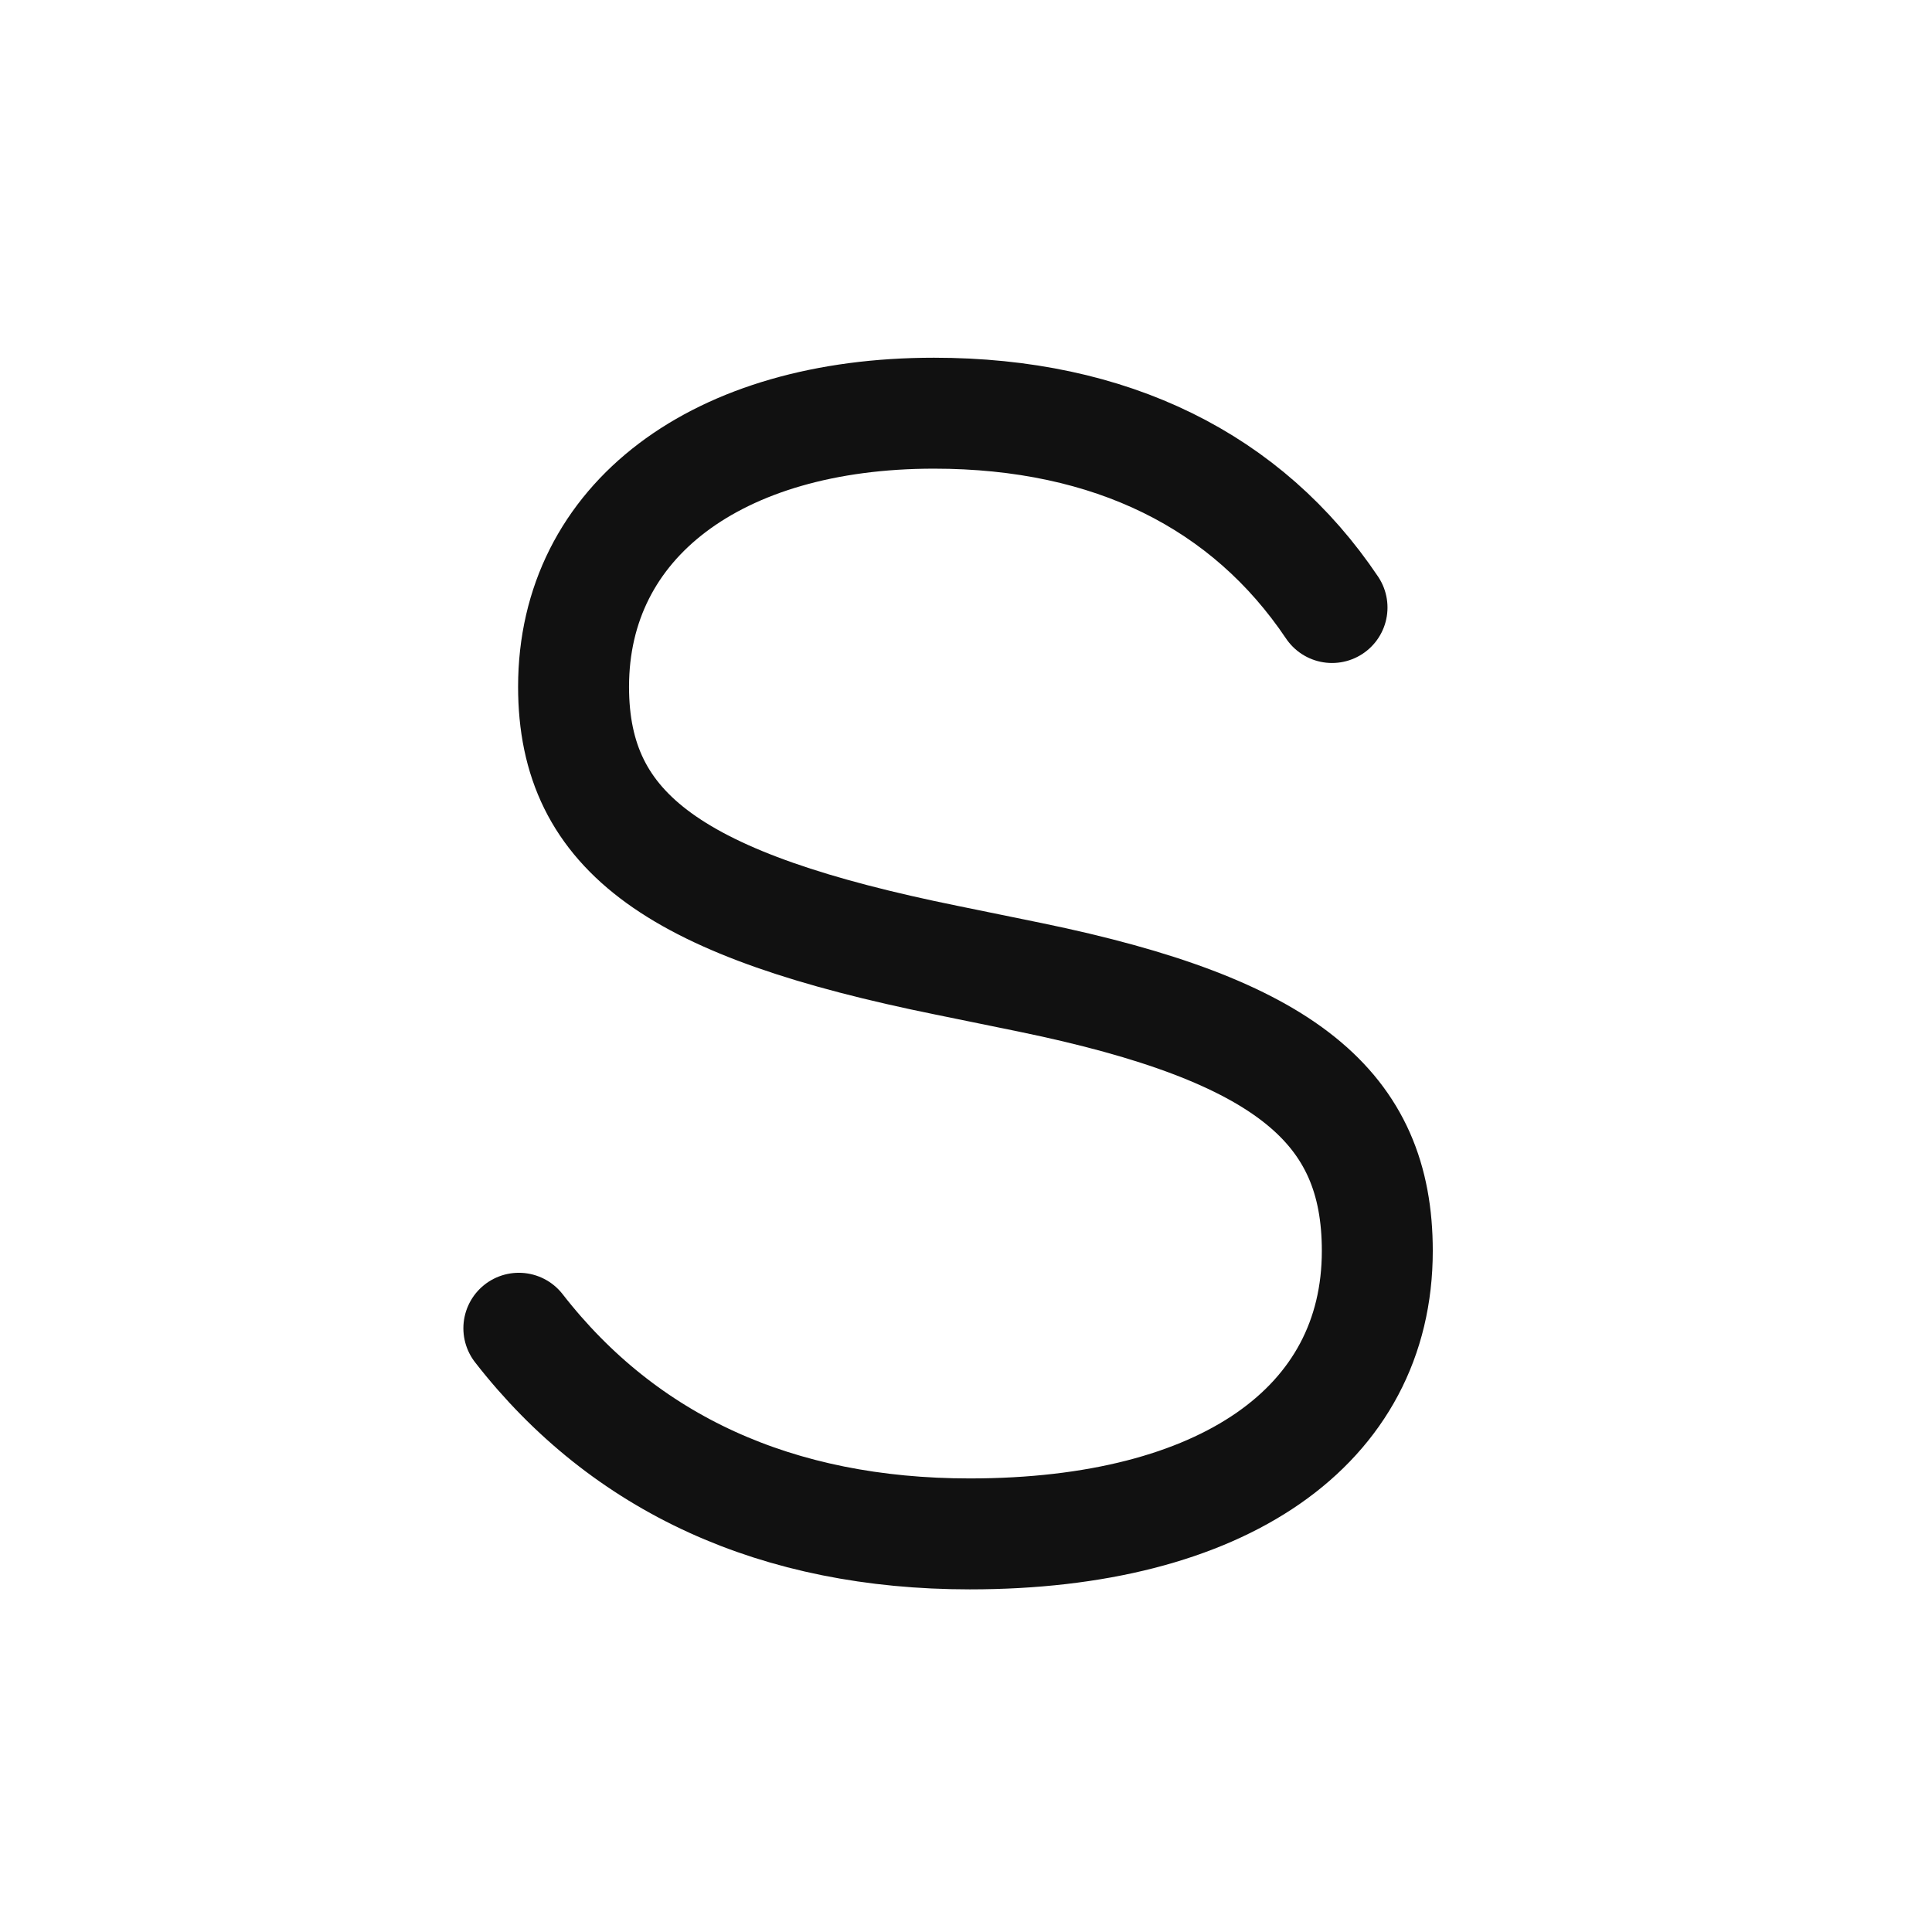
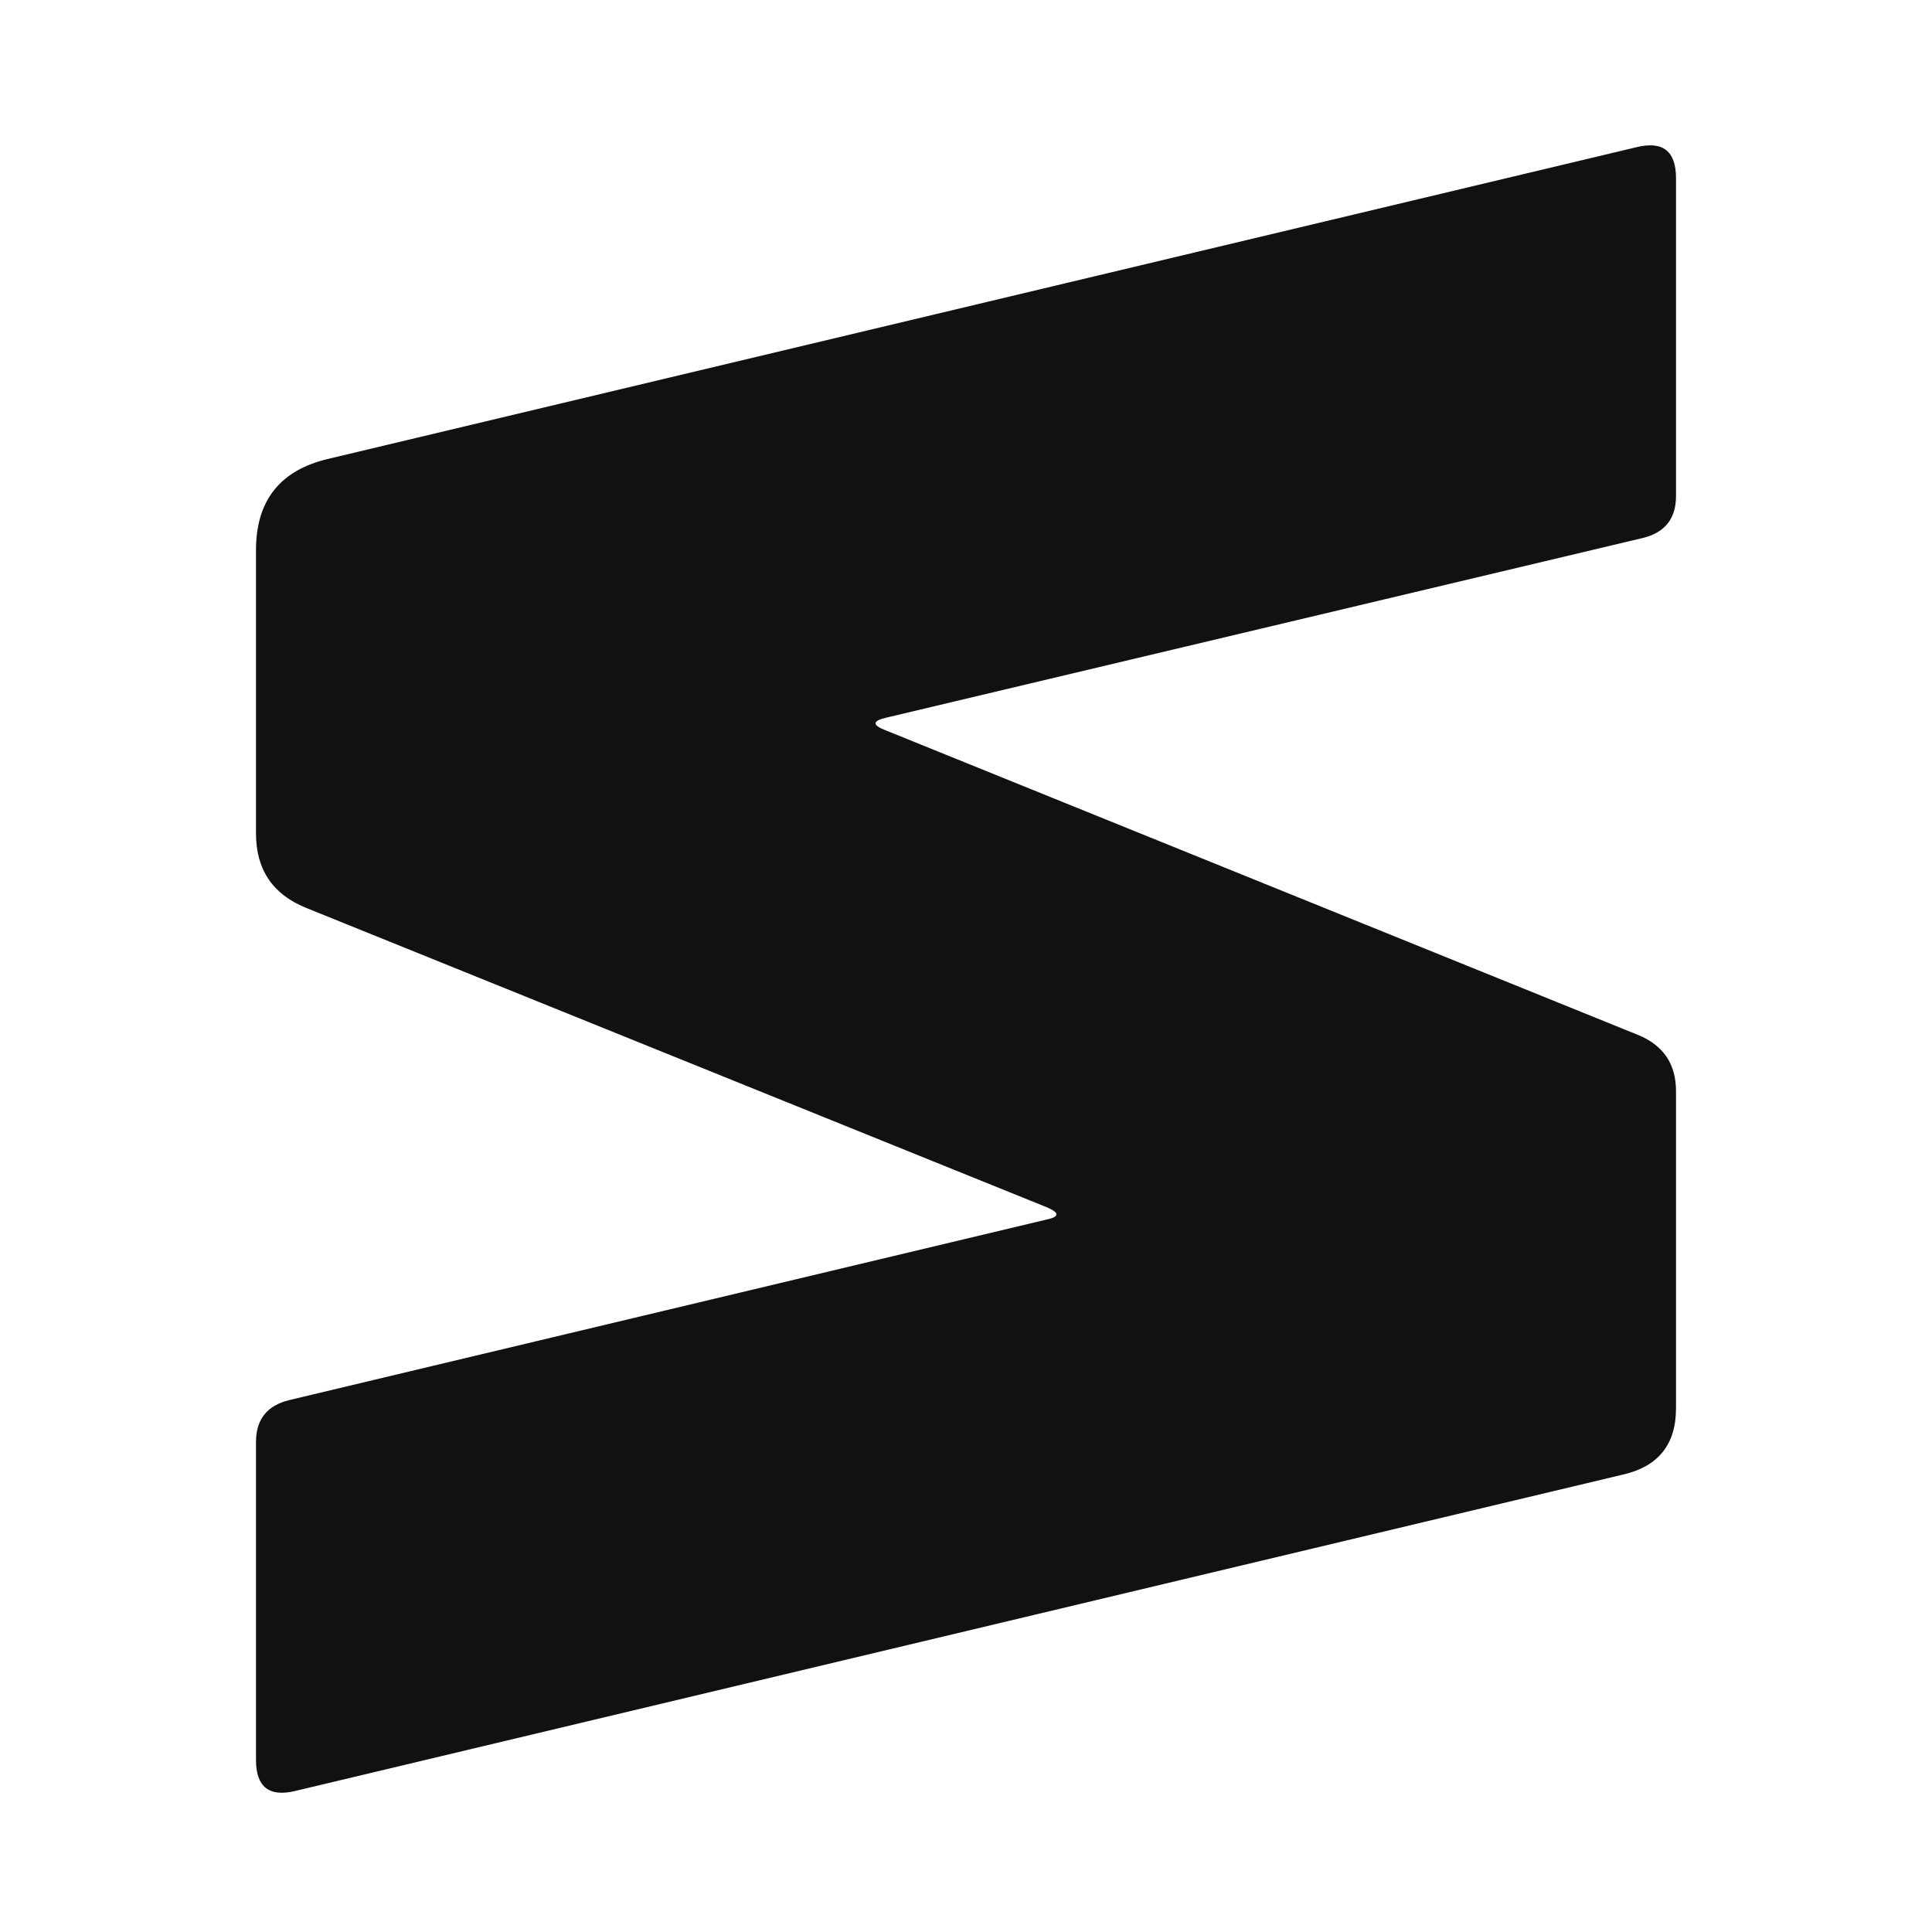
<svg xmlns="http://www.w3.org/2000/svg" width="32" height="32" viewBox="0 0 32 32">
  <style>:root{color:#111111}@media (prefers-color-scheme: dark){:root{color:#f5f5f5}}</style>
-   <path d="M706 322c-45-67-117-103-211-103-115 0-191 57-191 145 0 78 55 116 198 145l44 9c136 28 184 69 184 145 0 93-82 150-216 150-102 0-183-37-239-109" transform="translate(16 16) scale(0.03125) translate(-512 -512)" fill="none" stroke="currentColor" stroke-width="58.8" stroke-opacity="1" stroke-linecap="round" stroke-linejoin="round" />
+   <path d="M0.0 61.0Q0.0 50.0 10.7 47.5L204.2 1.4Q210.0 0.0 210.0 6.0L210.0 53.0Q210.0 58.0 205.1 59.2L93.1 85.8Q90.2 86.5 93.0 87.6L204.4 132.7Q210.0 135.0 210.0 141.0L210.0 187.9Q210.0 195.9 202.2 197.7L5.8 244.5Q0.0 245.9 0.0 239.9L0.0 192.9Q0.0 187.9 4.9 186.7L116.9 160.0Q119.8 159.4 117.0 158.2L7.4 113.9Q0.0 110.9 0.0 102.9Z" transform="translate(4.24 2.28) scale(0.112)" fill="currentColor" fill-opacity="1" />
</svg>
